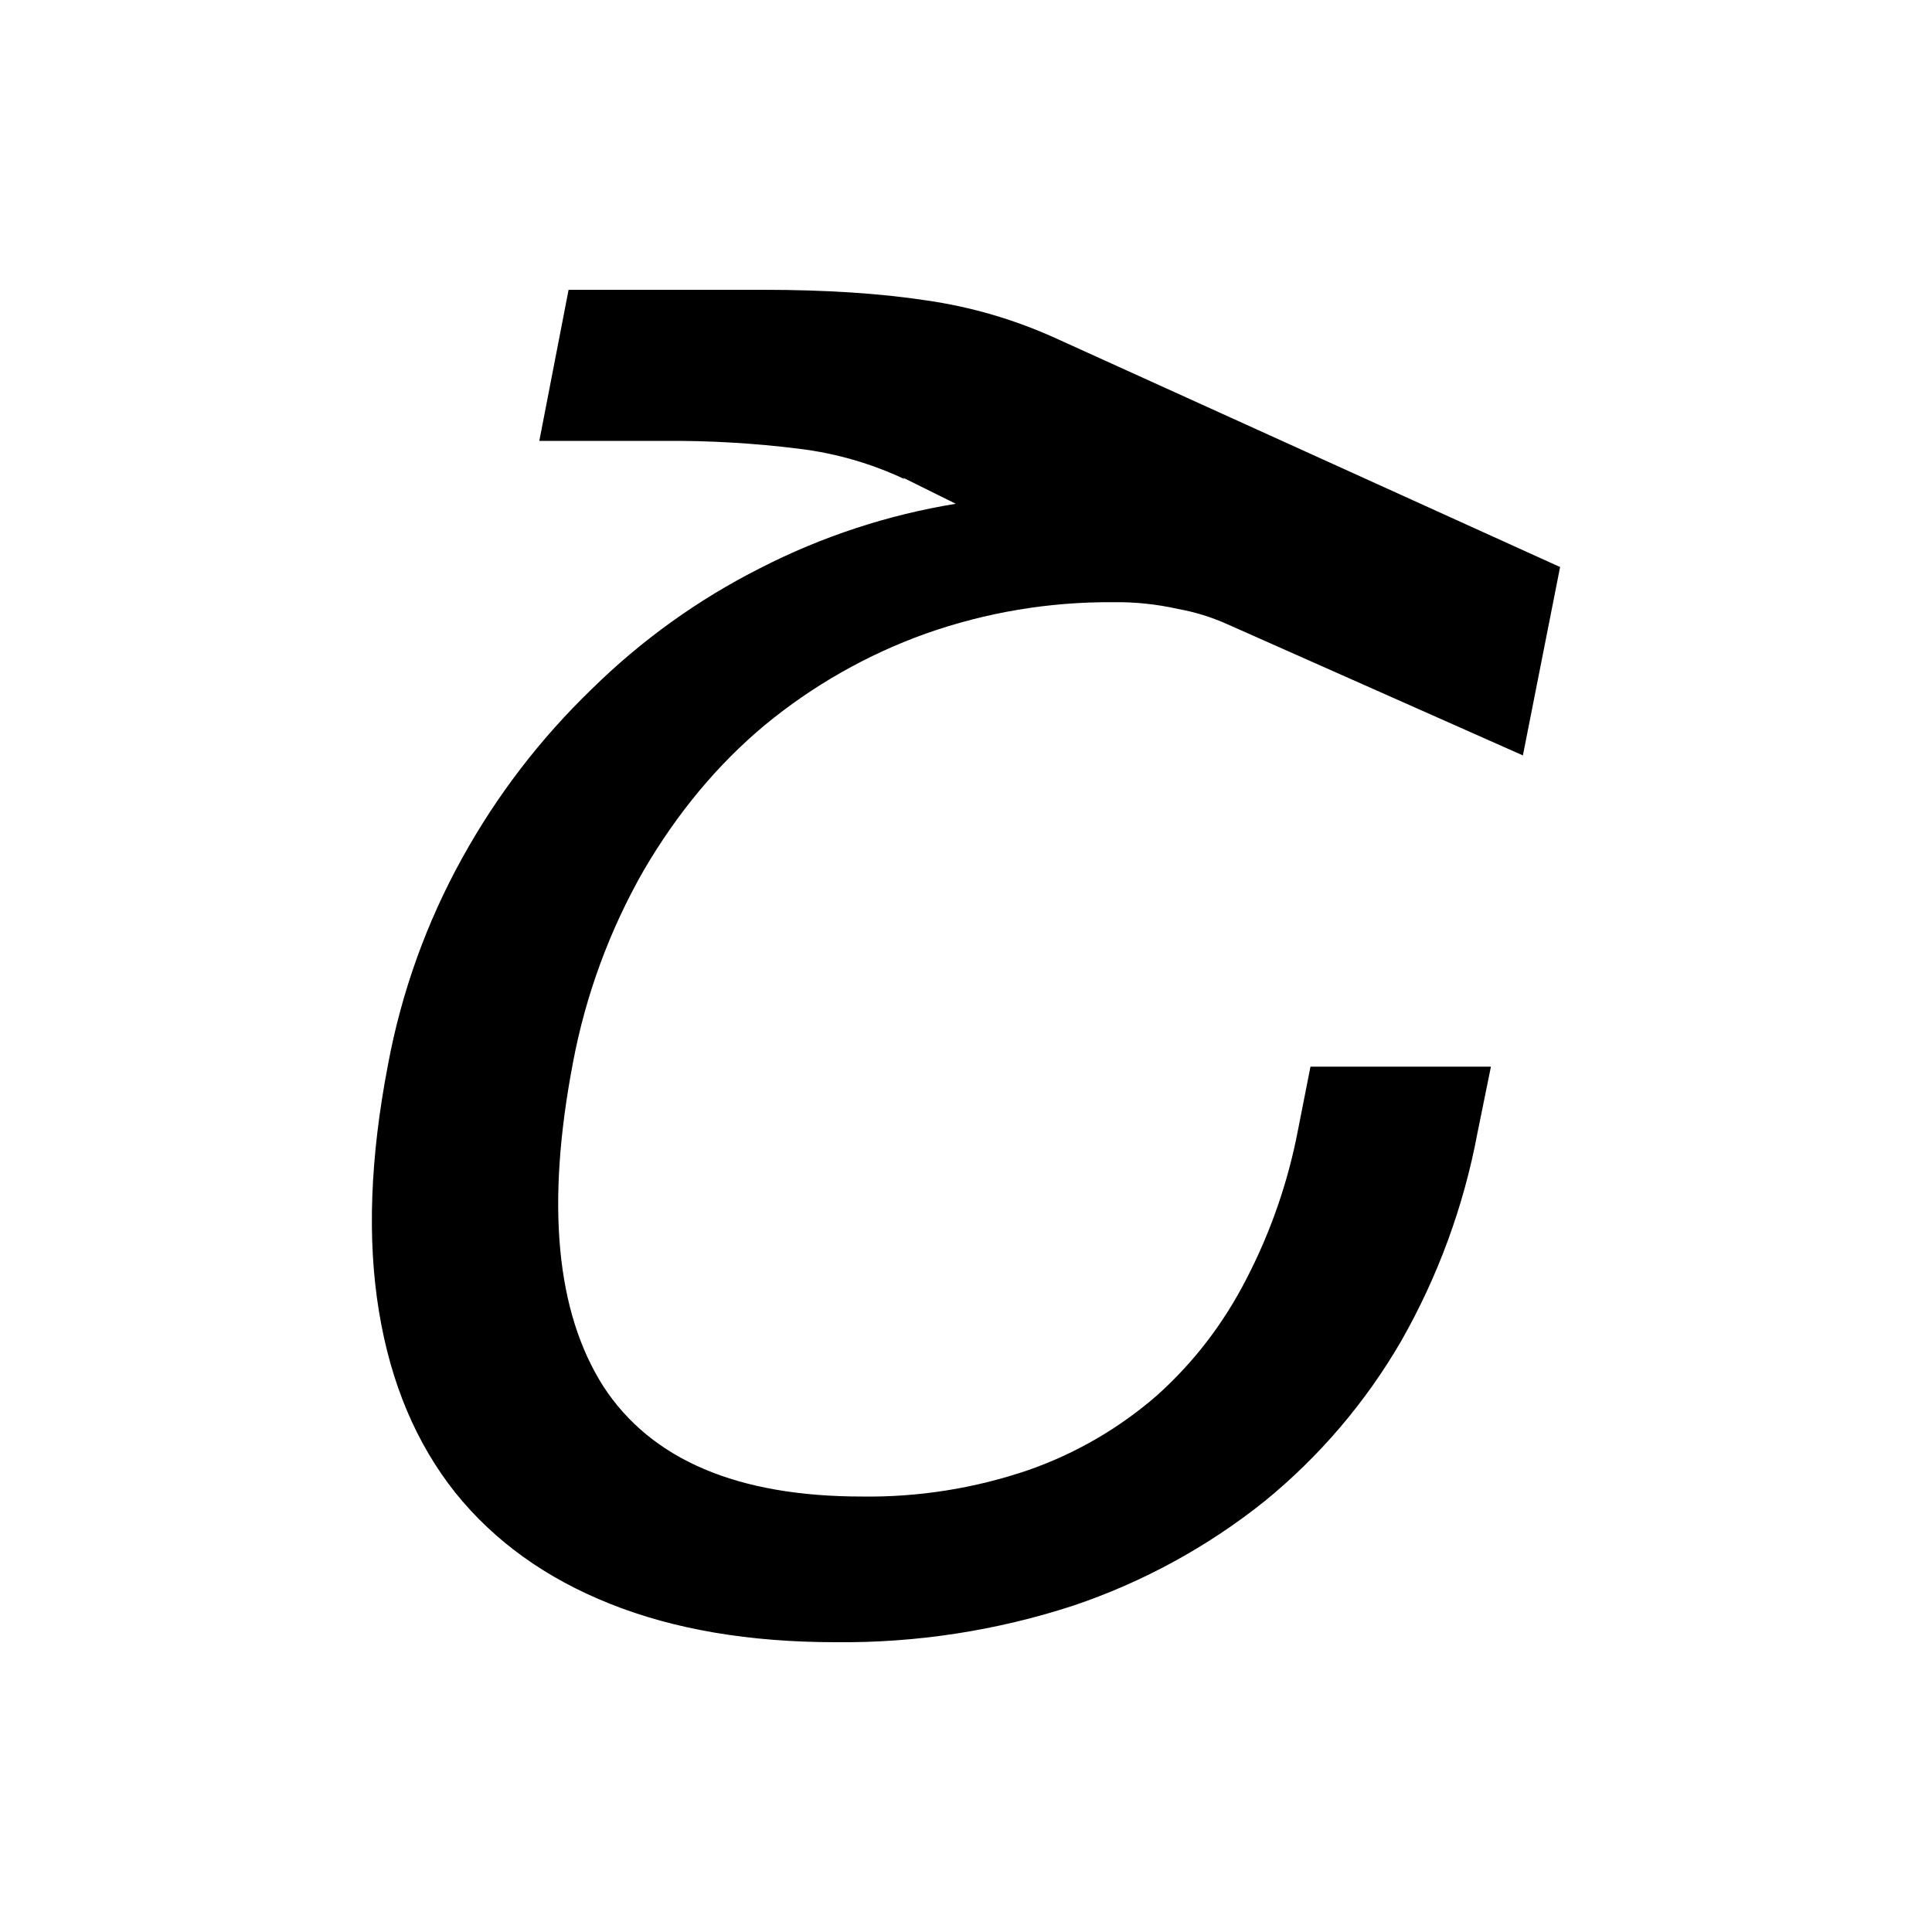
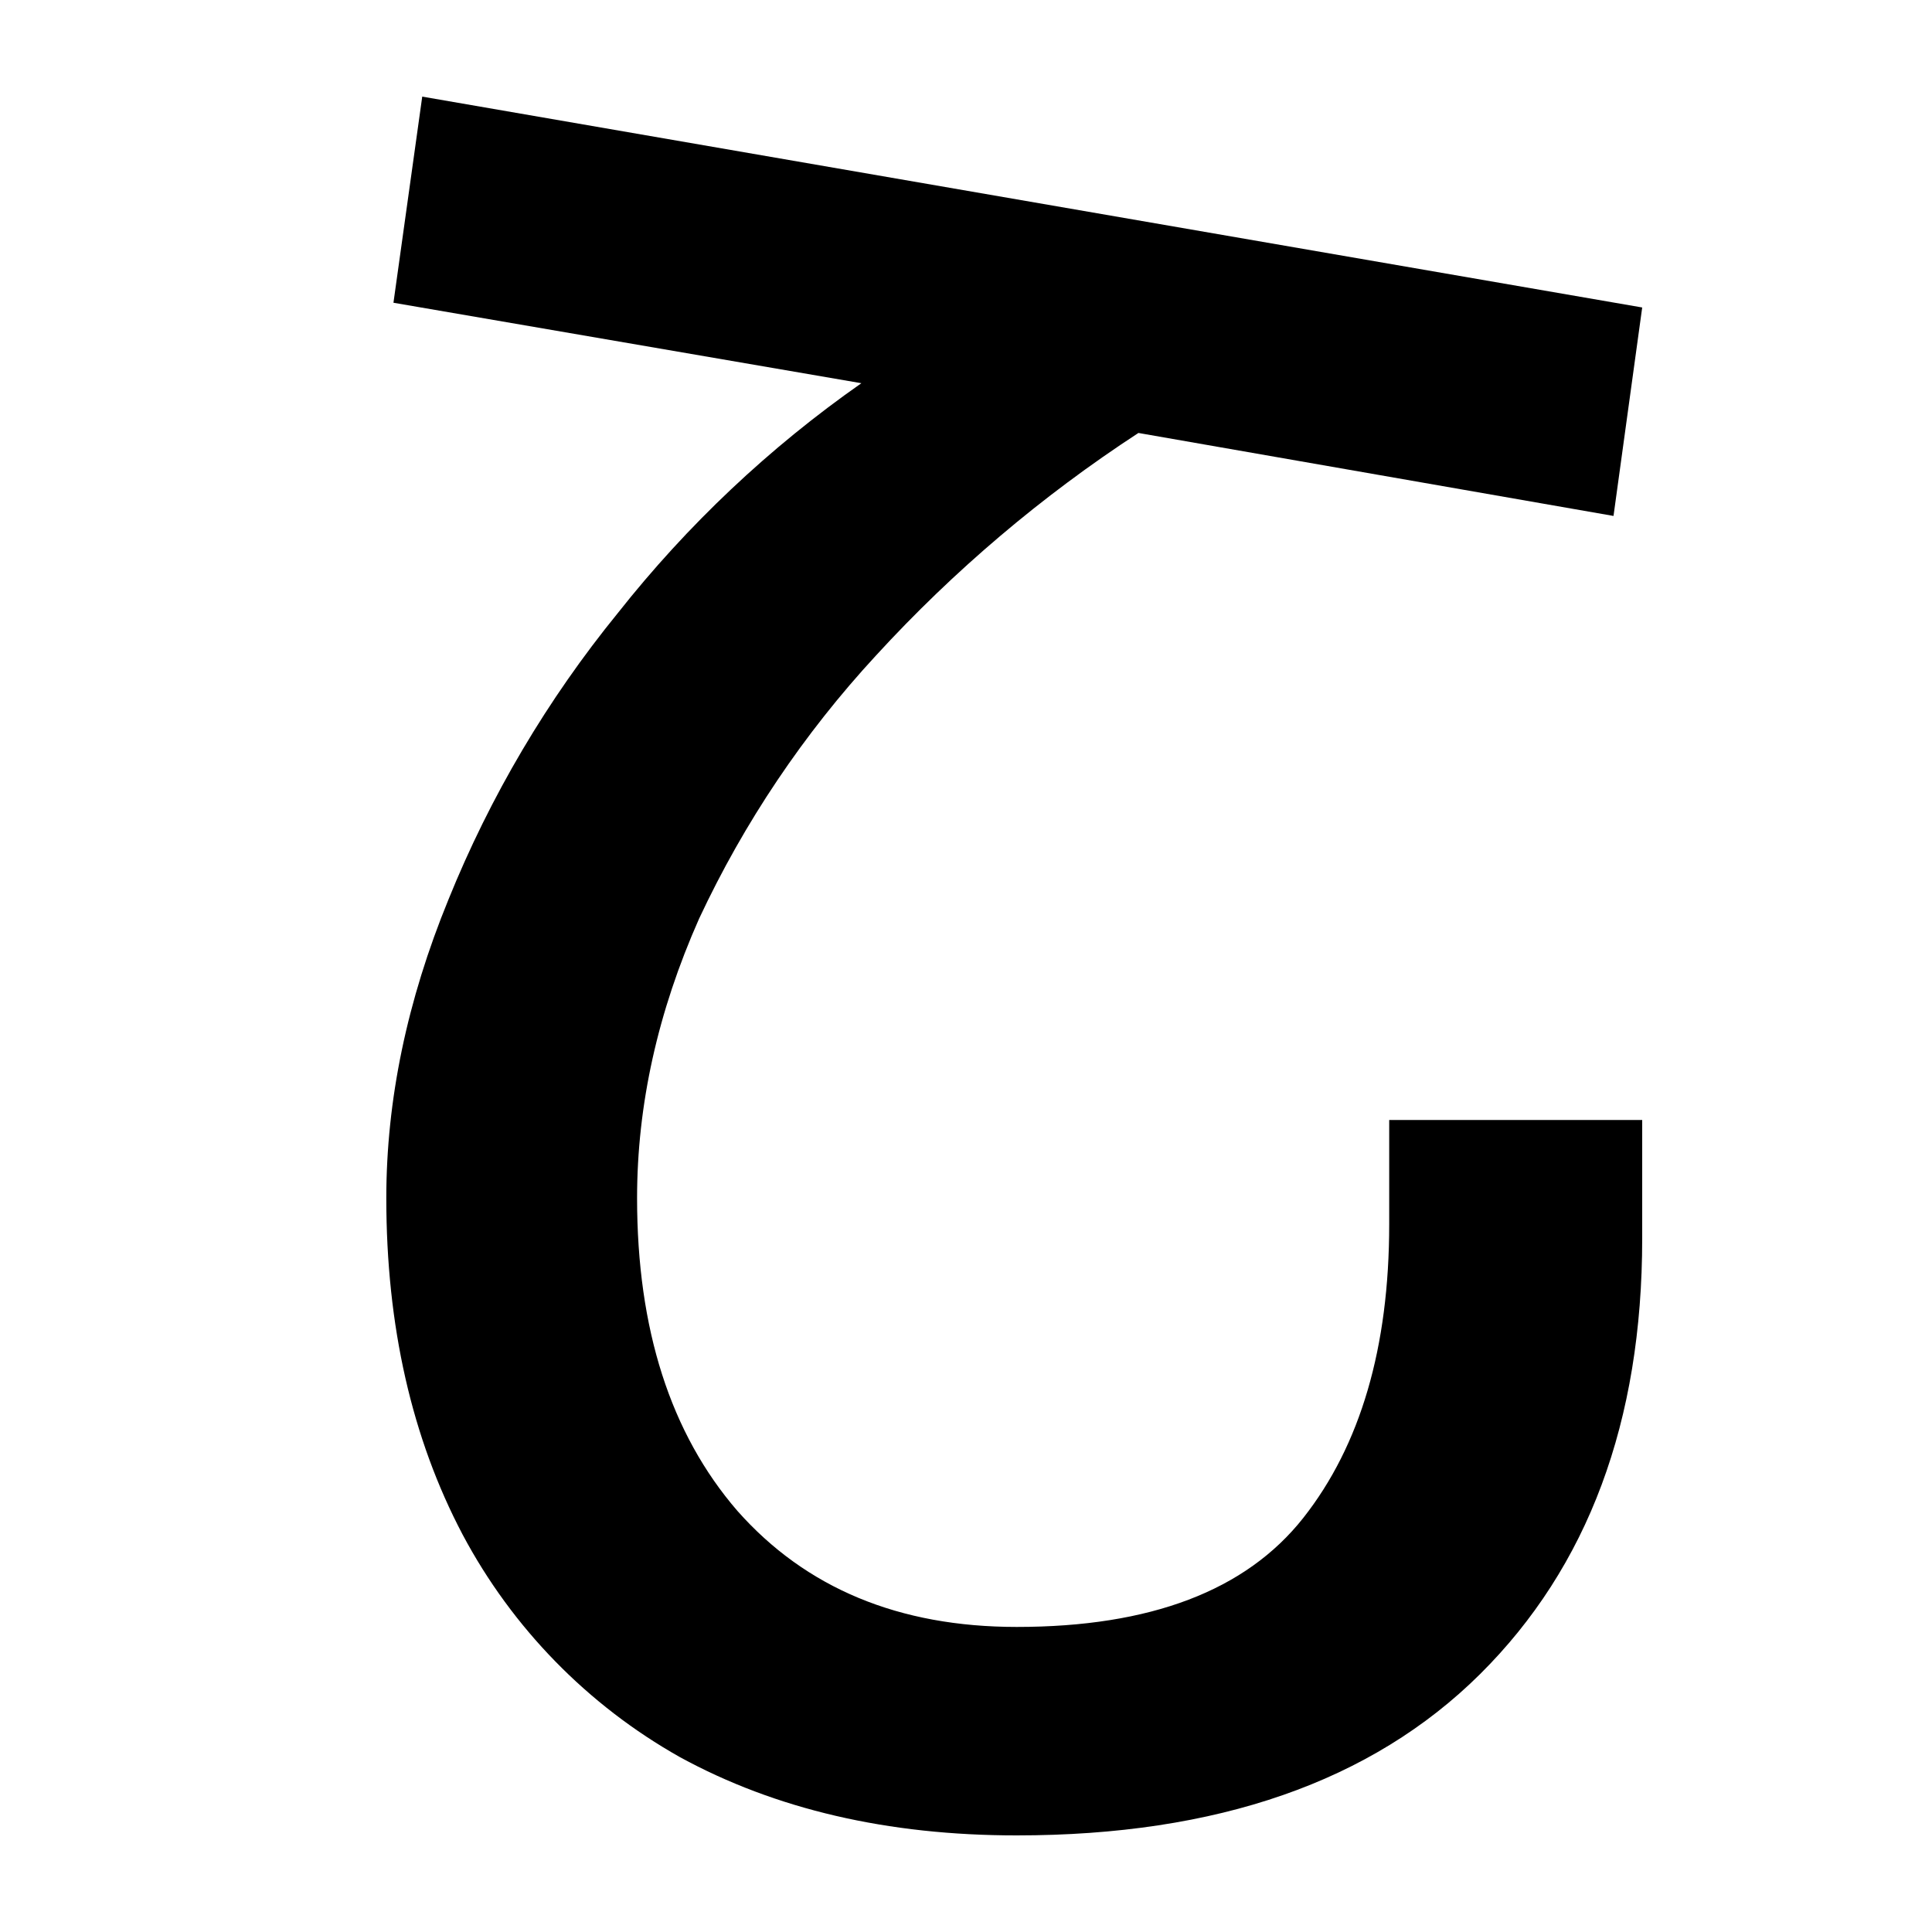
<svg xmlns="http://www.w3.org/2000/svg" width="20" height="20" viewBox="0 0 20 20">
-   <path d="M9.362 4.959a3.587 3.587 0 00-1.086-.313 10.614 10.614 0 00-1.397-.082H5.583L5.886 3h2.012c.651 0 1.216.037 1.693.11a4.93 4.93 0 011.326.386L16.15 5.87l-.385 1.95-3.064-1.36a2.18 2.18 0 00-.506-.156 2.86 2.86 0 00-.672-.07 5.697 5.697 0 00-1.942.326 5.57 5.57 0 00-1.666.948c-.49.409-.905.911-1.249 1.498a6.397 6.397 0 00-.735 1.996c-.28 1.466-.175 2.58.315 3.35.495.76 1.39 1.14 2.676 1.14a5.11 5.11 0 001.727-.275 4.072 4.072 0 001.326-.77c.379-.34.688-.74.928-1.208a5.65 5.65 0 00.534-1.543l.129-.654h1.868l-.14.689a6.917 6.917 0 01-.79 2.153 6.059 6.059 0 01-1.417 1.66 6.49 6.49 0 01-1.978 1.078A7.673 7.673 0 018.651 17c-.896 0-1.674-.133-2.335-.397-.663-.264-1.197-.647-1.602-1.15-.405-.51-.669-1.133-.791-1.877-.123-.748-.091-1.595.093-2.552a7.09 7.09 0 01.77-2.144 7.392 7.392 0 011.34-1.747A6.952 6.952 0 017.872 5.88a6.853 6.853 0 012.022-.665l-.543-.269" />
+   <path d="M4.37 1 17 3.183l-.297 2.158-4.918-.859a14.225 14.225 0 0 0-2.718 2.305 10.685 10.685 0 0 0-1.83 2.723c-.428.964-.642 1.929-.642 2.893 0 1.357.346 2.436 1.038 3.237.709.801 1.672 1.202 2.892 1.202 1.384 0 2.372-.376 2.966-1.128.593-.752.89-1.766.89-3.041v-1.079H17v1.226c0 1.897-.56 3.4-1.68 4.512C14.198 18.444 12.6 19 10.524 19c-1.335 0-2.496-.27-3.485-.81a5.734 5.734 0 0 1-2.25-2.304c-.526-.998-.79-2.159-.79-3.483 0-1.013.214-2.043.643-3.09a11.567 11.567 0 0 1 1.754-2.967 11.915 11.915 0 0 1 2.521-2.379l-4.844-.833L4.371 1Z" />
</svg>
